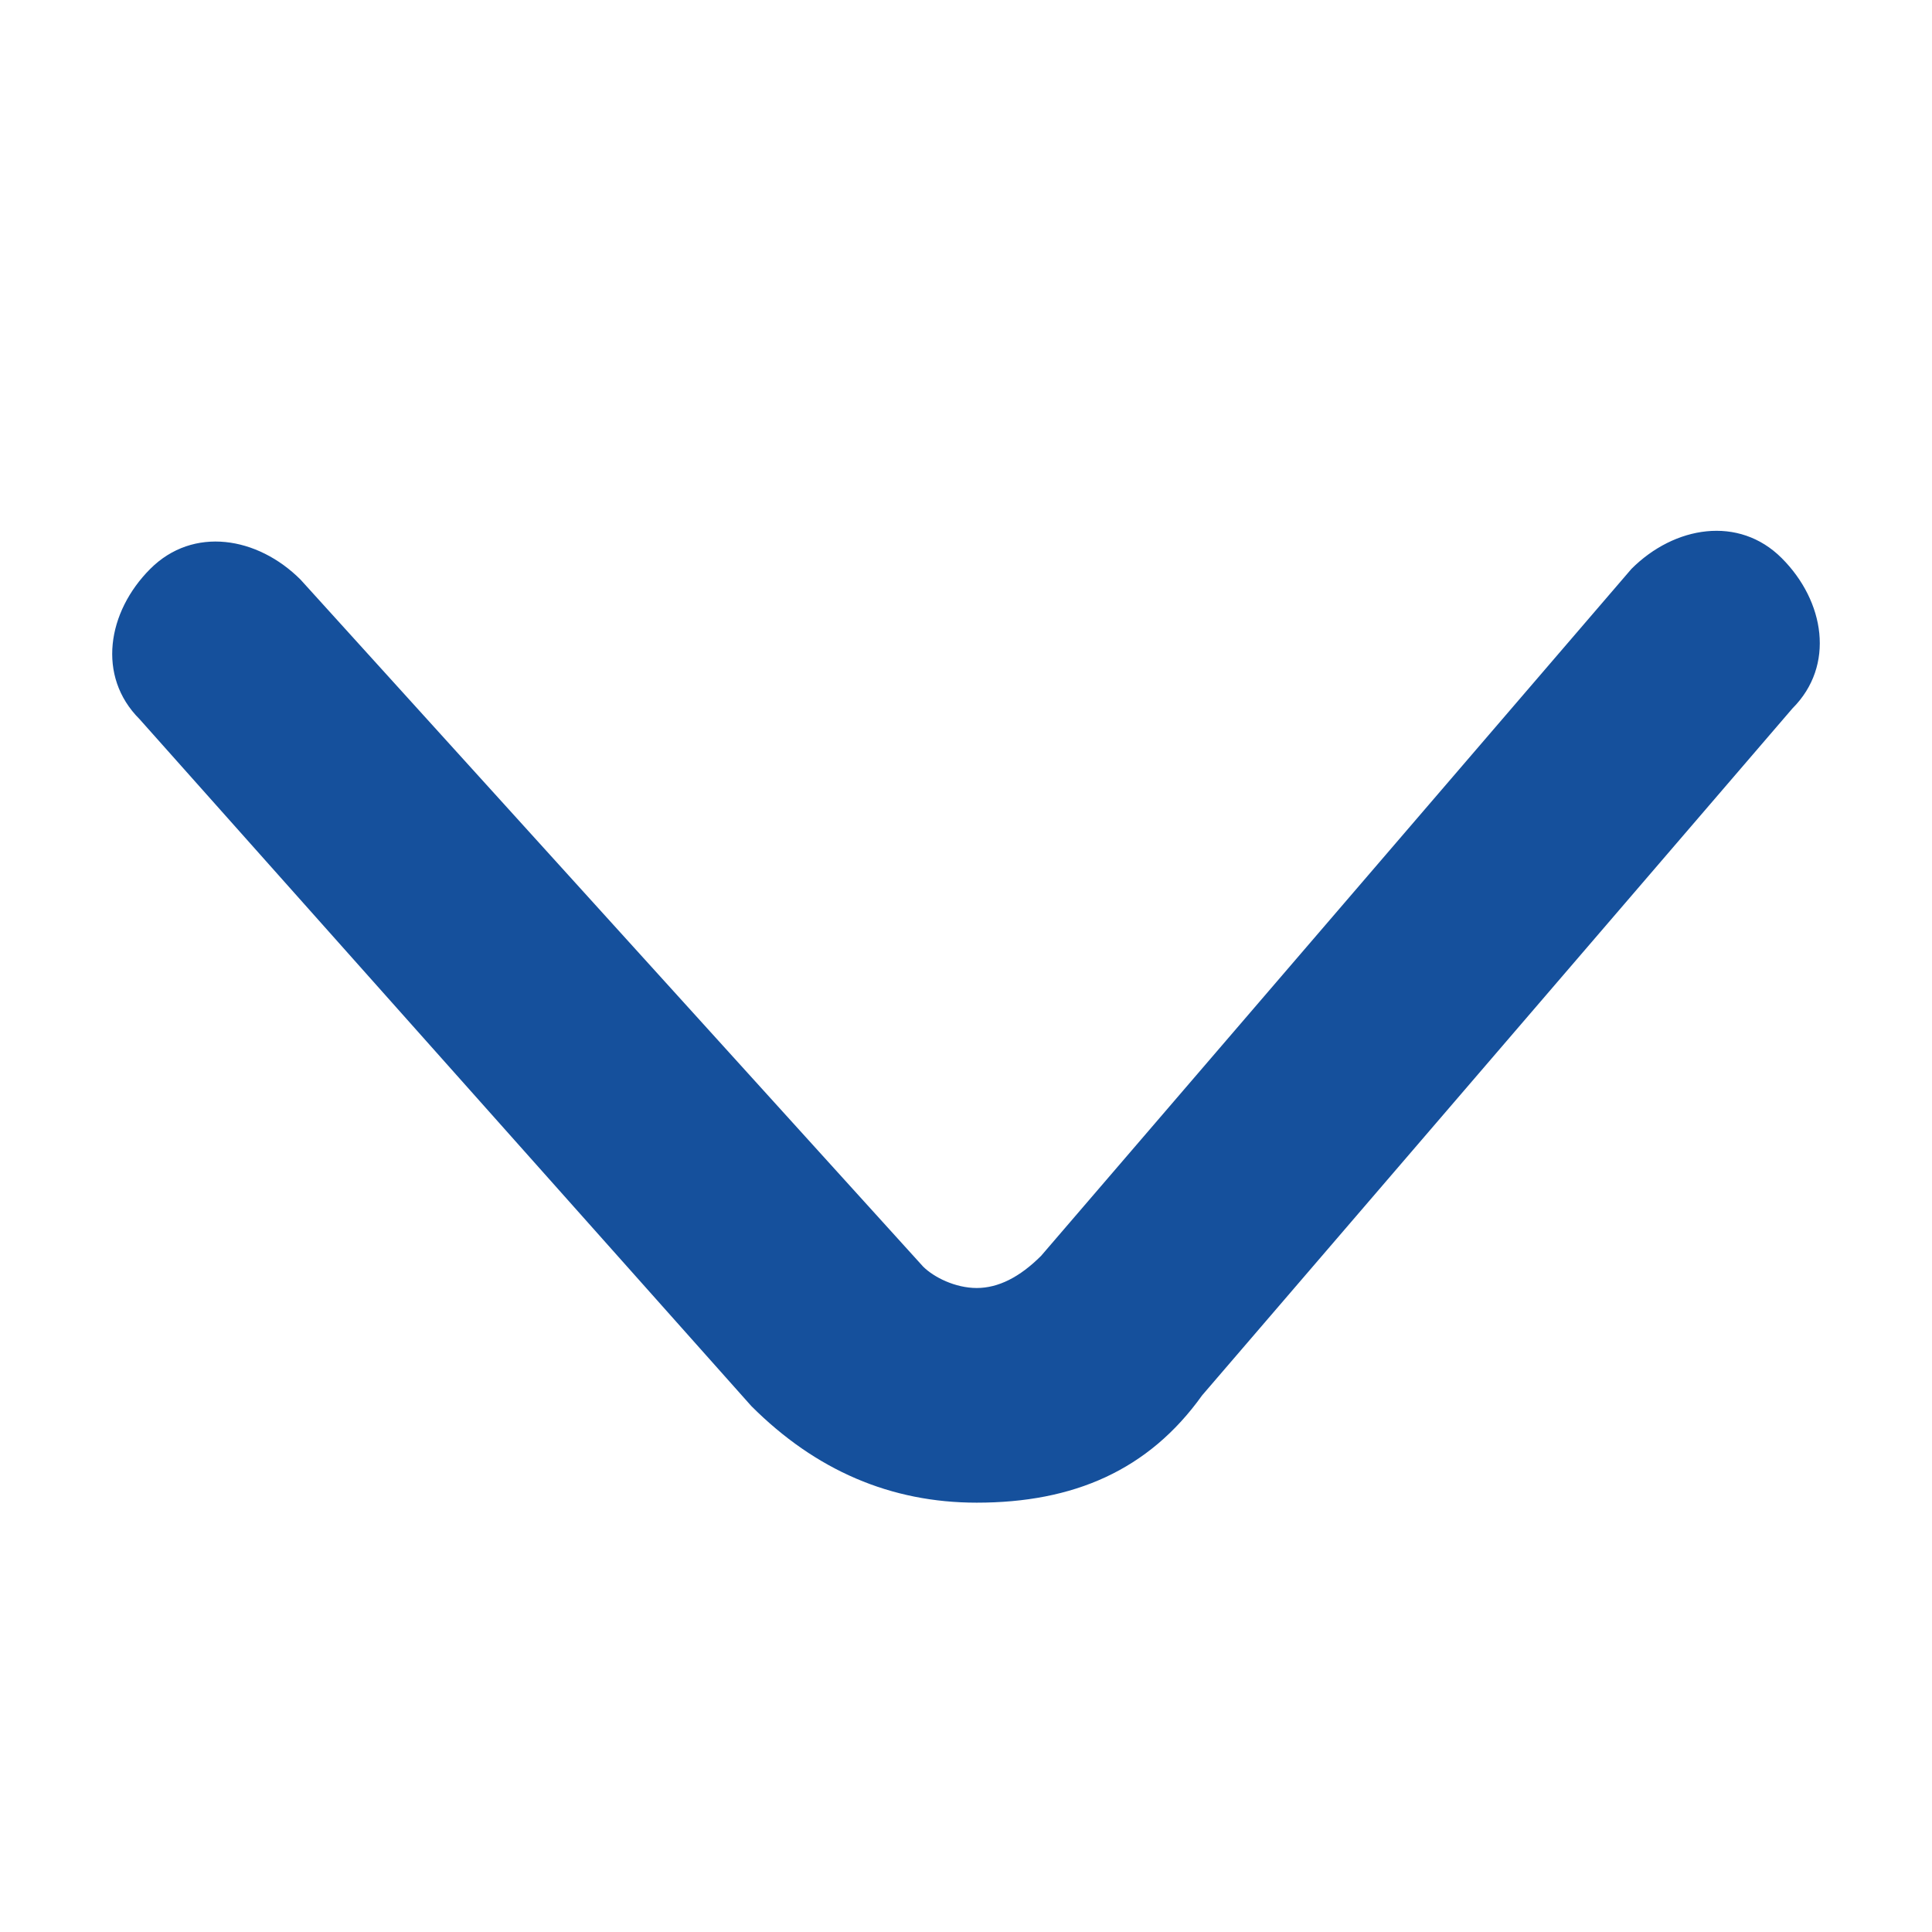
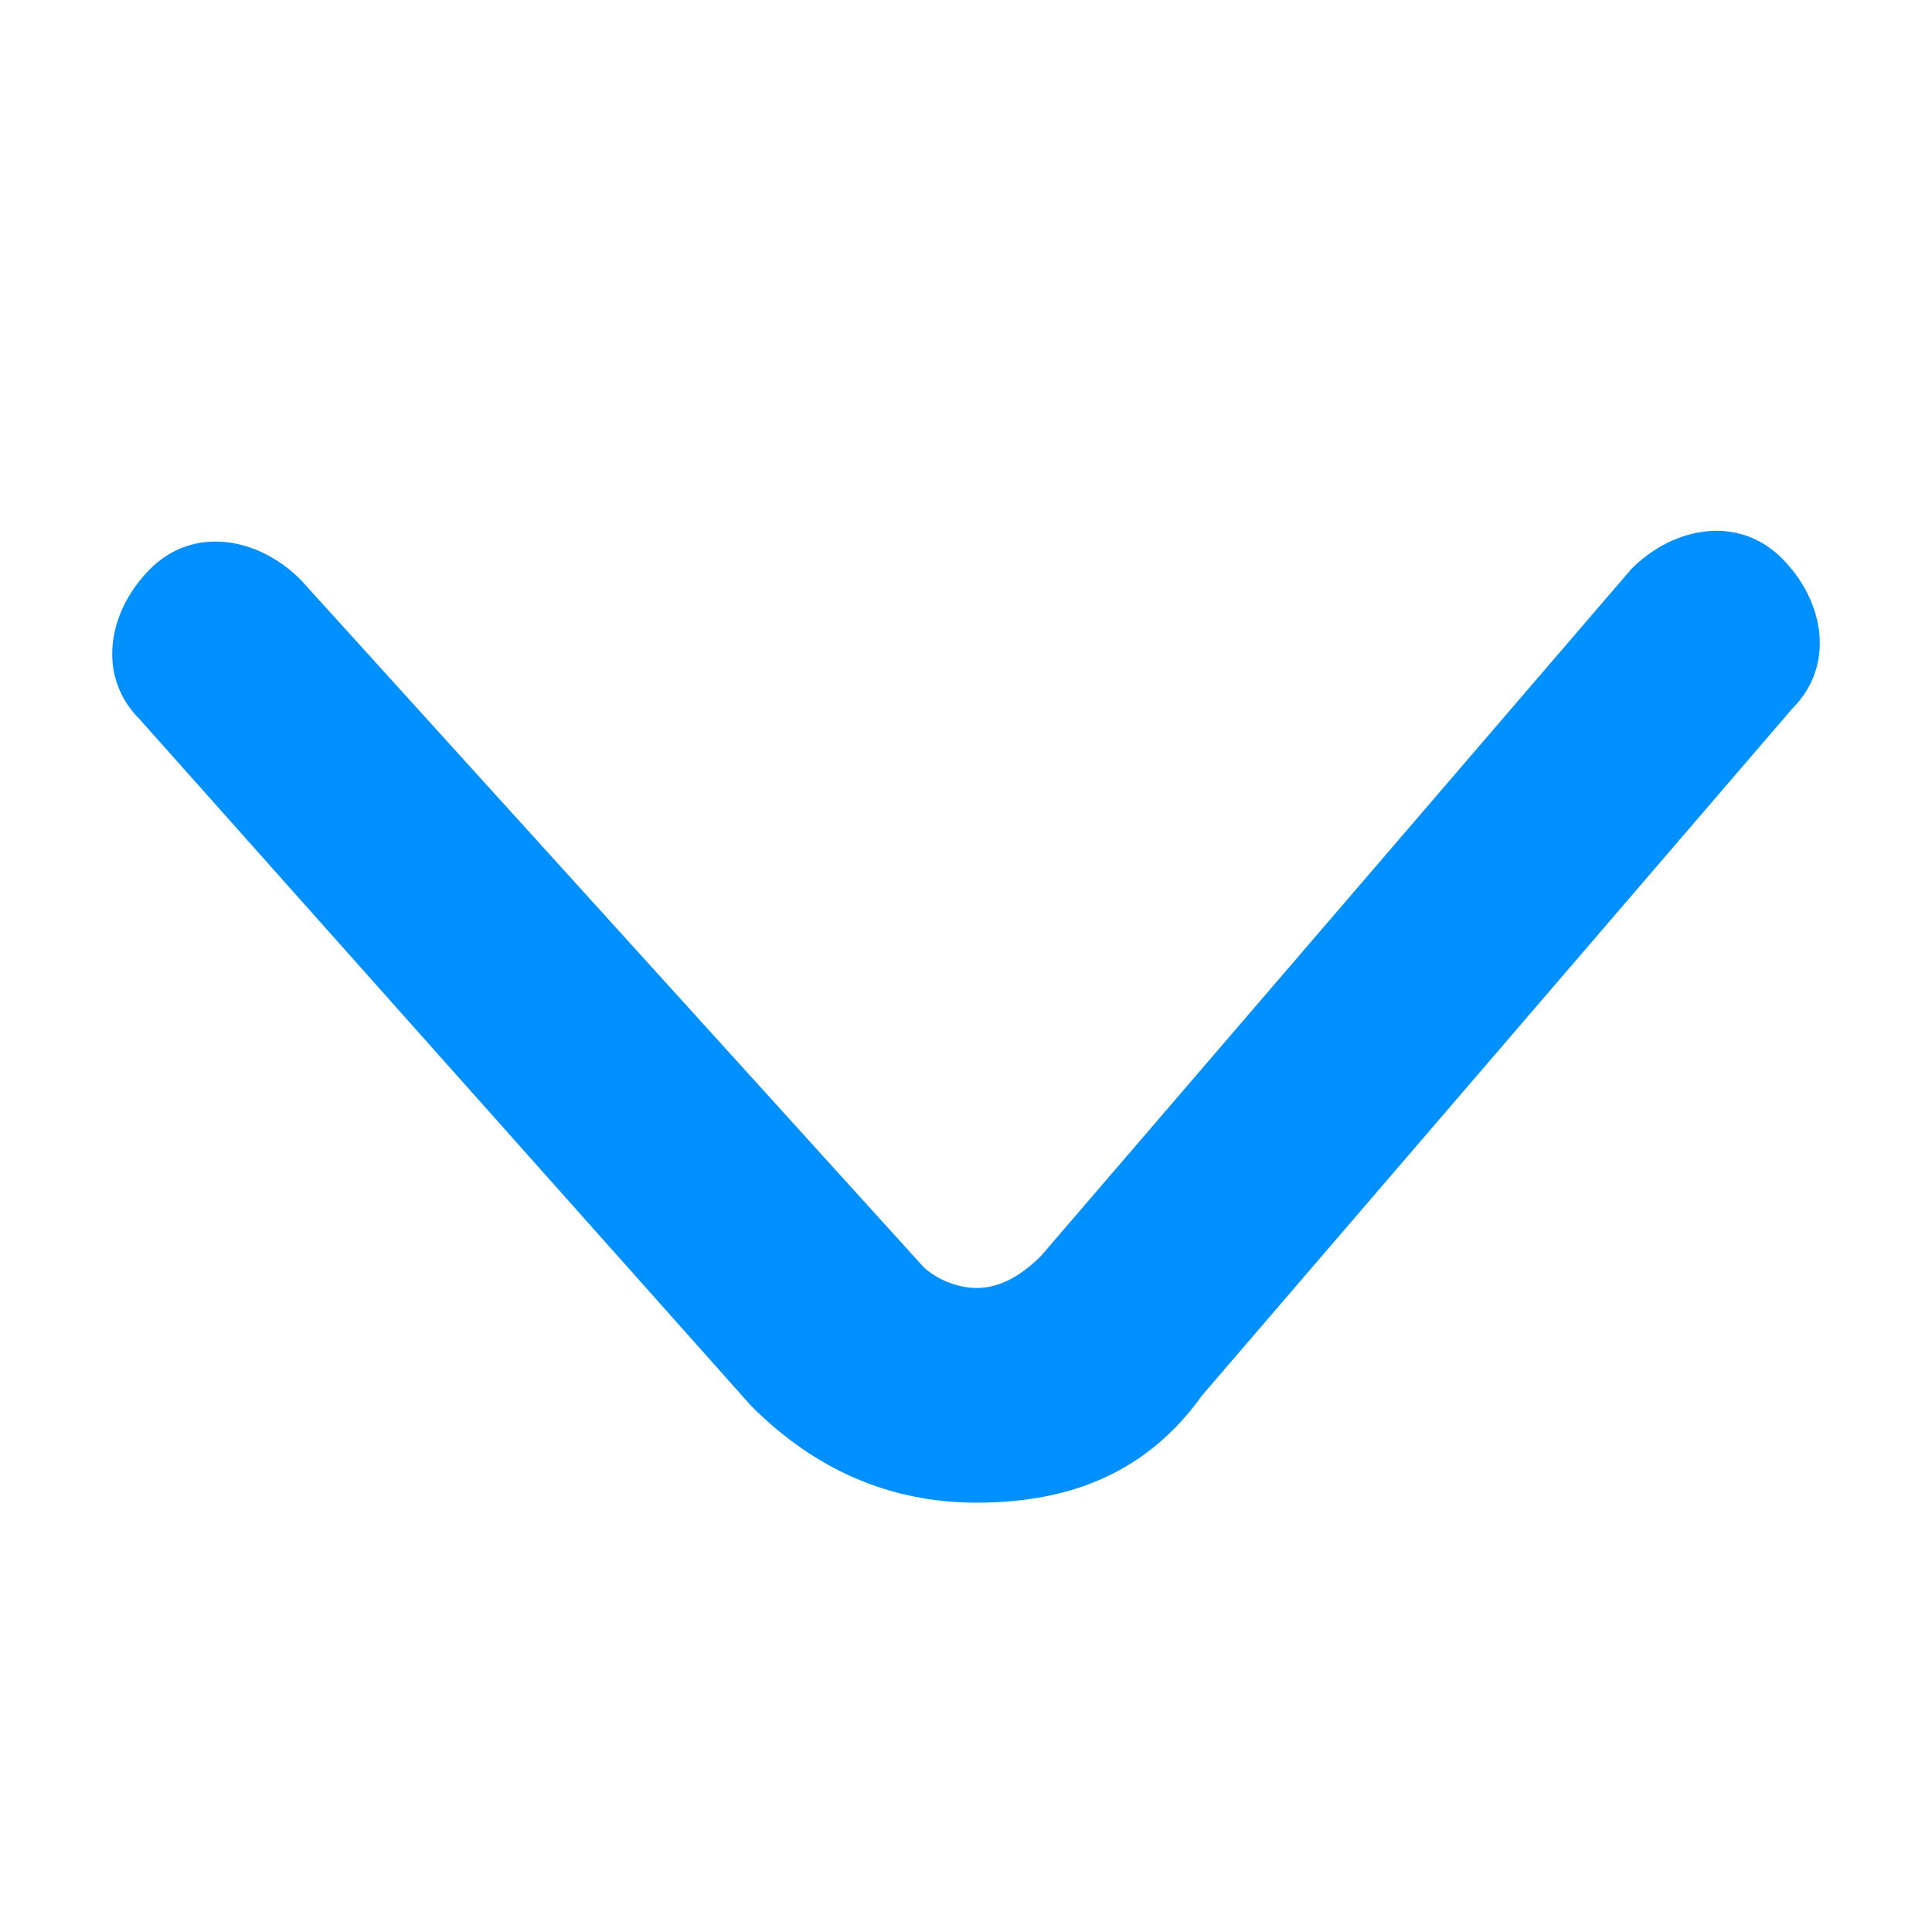
<svg xmlns="http://www.w3.org/2000/svg" t="1521171004039" class="icon" style="" viewBox="0 0 1024 1024" version="1.1" p-id="1887" width="200" height="200">
  <defs>
    <style type="text/css" />
  </defs>
-   <path d="M517.689 796.444c-45.511 0-85.333-17.067-119.467-51.2L73.956 381.156c-22.756-22.756-17.067-56.889 5.689-79.644 22.756-22.756 56.889-17.067 79.644 5.689l329.956 364.089c5.689 5.689 17.067 11.378 28.444 11.378s22.756-5.689 34.133-17.067l312.889-364.089c22.756-22.756 56.889-28.444 79.644-5.689 22.756 22.756 28.444 56.889 5.689 79.644L637.156 739.556c-28.444 39.822-68.267 56.889-119.467 56.889 5.689 0 0 0 0 0z" p-id="1888" fill="#15509c" />
+   <path d="M517.689 796.444c-45.511 0-85.333-17.067-119.467-51.2L73.956 381.156c-22.756-22.756-17.067-56.889 5.689-79.644 22.756-22.756 56.889-17.067 79.644 5.689l329.956 364.089c5.689 5.689 17.067 11.378 28.444 11.378s22.756-5.689 34.133-17.067l312.889-364.089c22.756-22.756 56.889-28.444 79.644-5.689 22.756 22.756 28.444 56.889 5.689 79.644L637.156 739.556c-28.444 39.822-68.267 56.889-119.467 56.889 5.689 0 0 0 0 0z" p-id="1888" fill="#0090ff" />
</svg>
